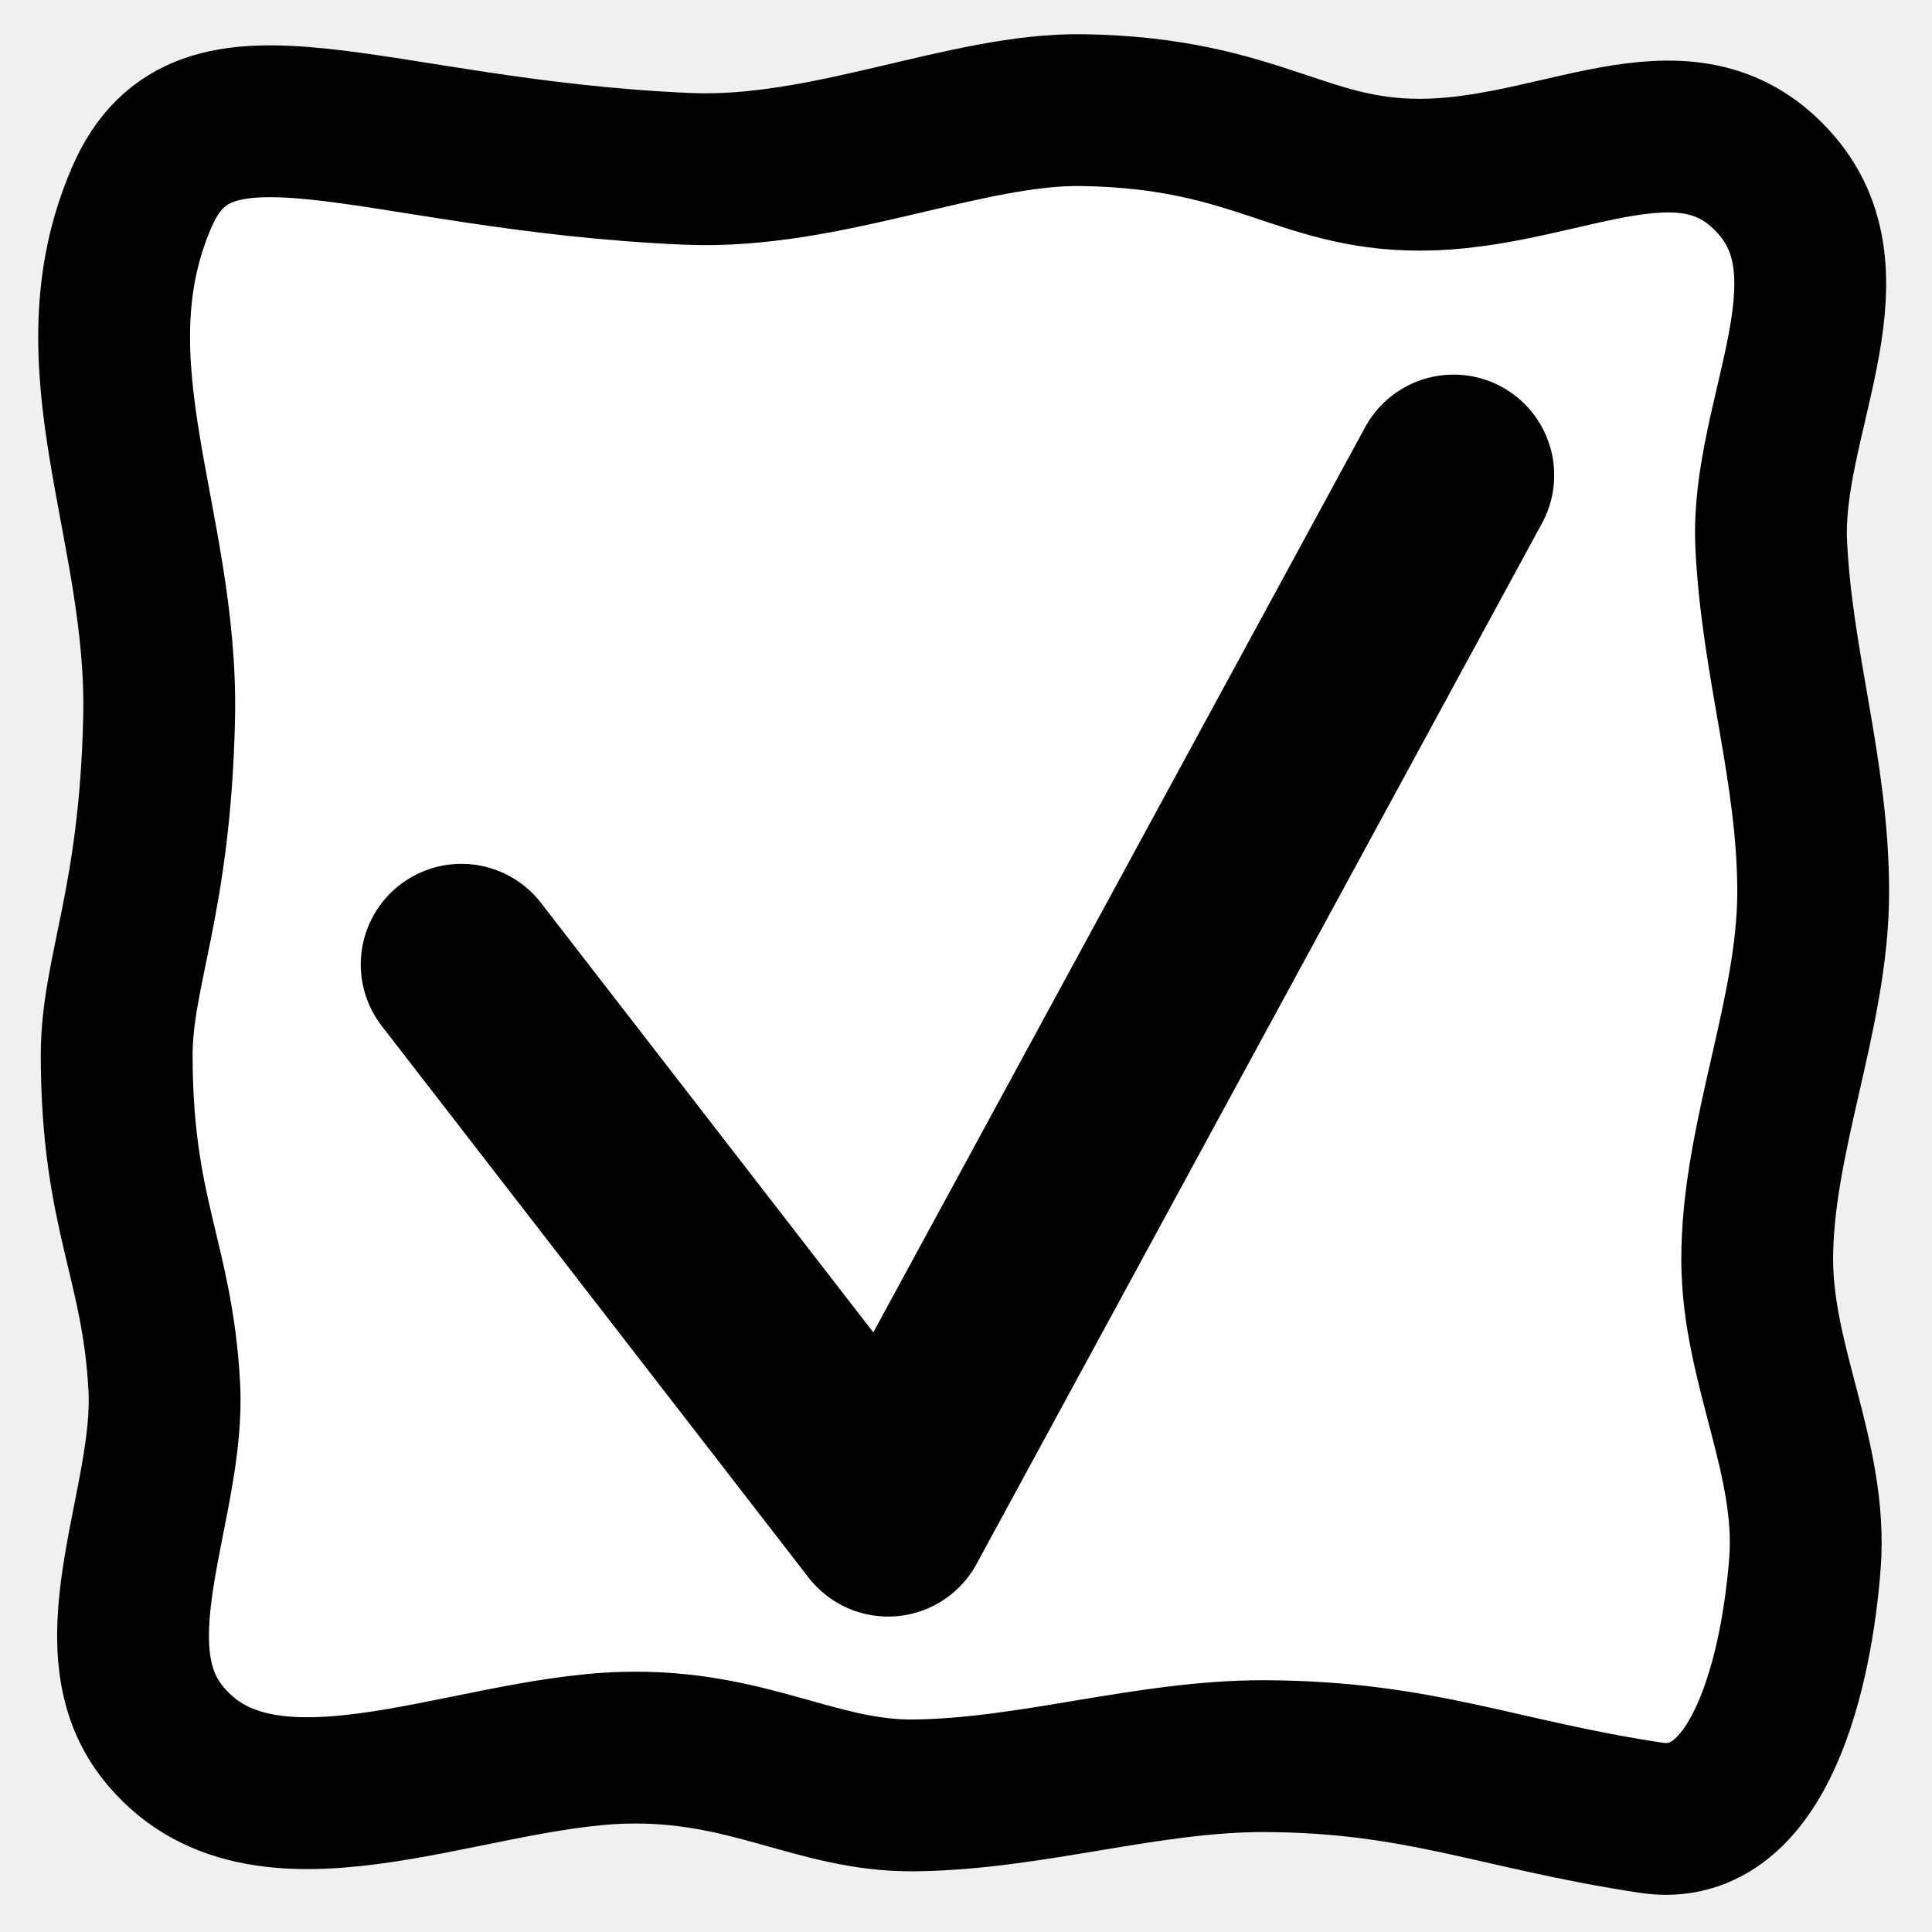
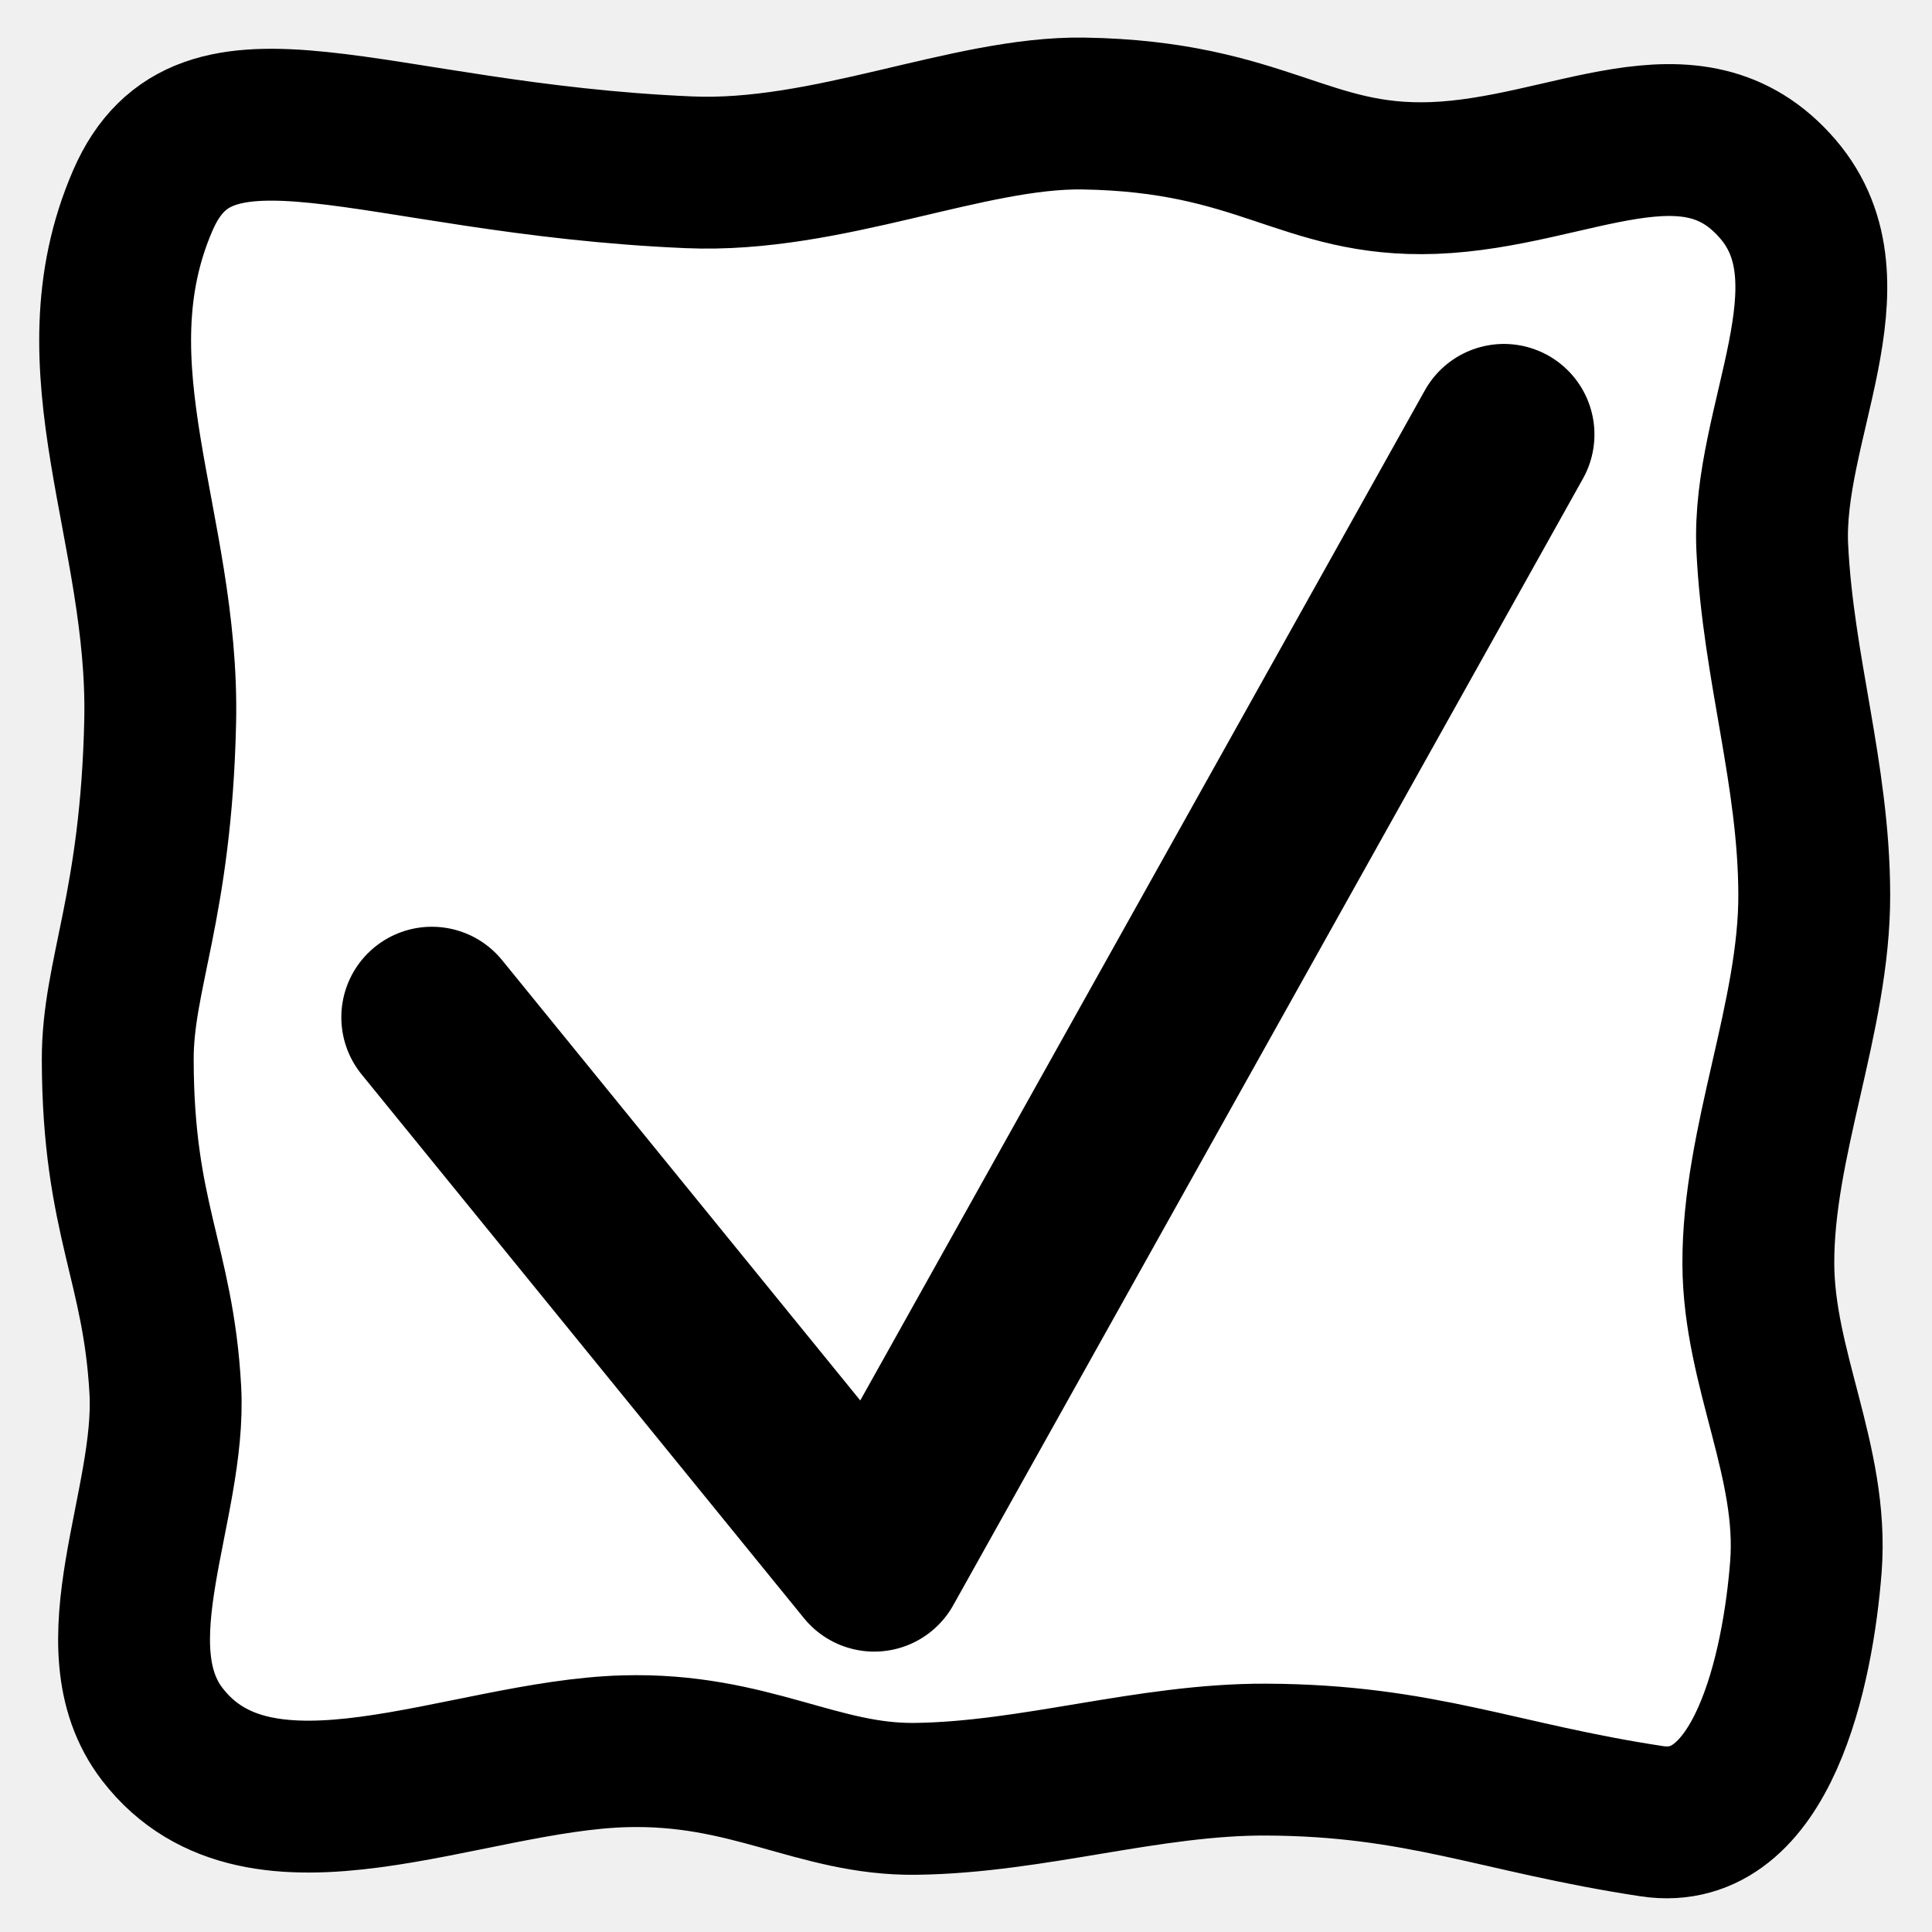
- <svg xmlns="http://www.w3.org/2000/svg" width="48" height="48" viewBox="0 0 12.7 12.7" version="1.1" id="svg1" xml:space="preserve">
+ <svg xmlns="http://www.w3.org/2000/svg" width="64" height="64" viewBox="0 0 16.933 16.933" version="1.1" id="svg1" xml:space="preserve">
  <defs id="defs1" />
  <g id="layer1">
-     <path style="fill:#ffffff;fill-opacity:1;stroke:#000000;stroke-width:0.998;stroke-dasharray:none;stroke-opacity:1" d="M 0.933,1.294 C 0.453,2.398 1.073,3.444 1.046,4.715 1.02,5.937 0.766,6.383 0.767,6.944 0.77,7.989 1.034,8.277 1.08,9.115 c 0.041,0.754 -0.469,1.681 -0.018,2.264 0.643,0.832 1.985,0.14 3.037,0.11 0.825,-0.023 1.269,0.321 1.914,0.313 0.771,-0.009 1.529,-0.26 2.3,-0.258 1.022,0.004 1.53,0.252 2.54,0.405 0.727,0.11 0.961,-1.001 1.012,-1.675 C 11.916,9.588 11.554,8.977 11.551,8.287 11.548,7.485 11.921,6.66 11.919,5.858 11.918,5.068 11.68,4.366 11.643,3.576 11.605,2.76 12.212,1.841 11.68,1.22 11.113,0.559 10.321,1.113 9.417,1.147 8.571,1.178 8.293,0.742 7.116,0.724 6.358,0.711 5.433,1.149 4.521,1.11 2.42,1.02 1.341,0.354 0.933,1.294 Z" id="path1" />
-     <path style="fill:none;stroke:#000000;stroke-width:1.323;stroke-linecap:round;stroke-linejoin:round;stroke-dasharray:none" d="M 3.033,6.34 5.838,9.965 9.555,3.124" id="path2" />
+     <path style="fill:#ffffff;fill-opacity:1;stroke:#000000;stroke-width:1.331;stroke-dasharray:none;stroke-opacity:1" d="M 1.252,1.756 C 0.614,3.227 1.439,4.622 1.404,6.317 1.369,7.947 1.03,8.541 1.032,9.289 c 0.003,1.394 0.356,1.778 0.417,2.895 0.055,1.006 -0.625,2.241 -0.025,3.018 0.858,1.109 2.647,0.187 4.049,0.147 1.1,-0.031 1.693,0.428 2.552,0.417 1.029,-0.013 2.039,-0.347 3.067,-0.344 1.362,0.005 2.039,0.336 3.386,0.54 0.969,0.147 1.281,-1.335 1.35,-2.233 0.07,-0.916 -0.413,-1.731 -0.417,-2.65 C 15.406,10.011 15.904,8.911 15.901,7.841 15.899,6.787 15.583,5.851 15.533,4.798 15.482,3.71 16.292,2.485 15.583,1.658 14.826,0.776 13.771,1.515 12.564,1.56 11.437,1.601 11.067,1.02 9.497,0.995 8.487,0.979 7.253,1.563 6.037,1.51 3.236,1.39 1.797,0.502 1.252,1.756 Z" id="path1" />
+     <path style="fill:none;stroke:#000000;stroke-width:1.587;stroke-linecap:round;stroke-linejoin:round;stroke-opacity:1;stroke-dasharray:none" d="M 3.785,8.916 7.662,13.682 13.181,3.808" id="path2" />
  </g>
</svg>
